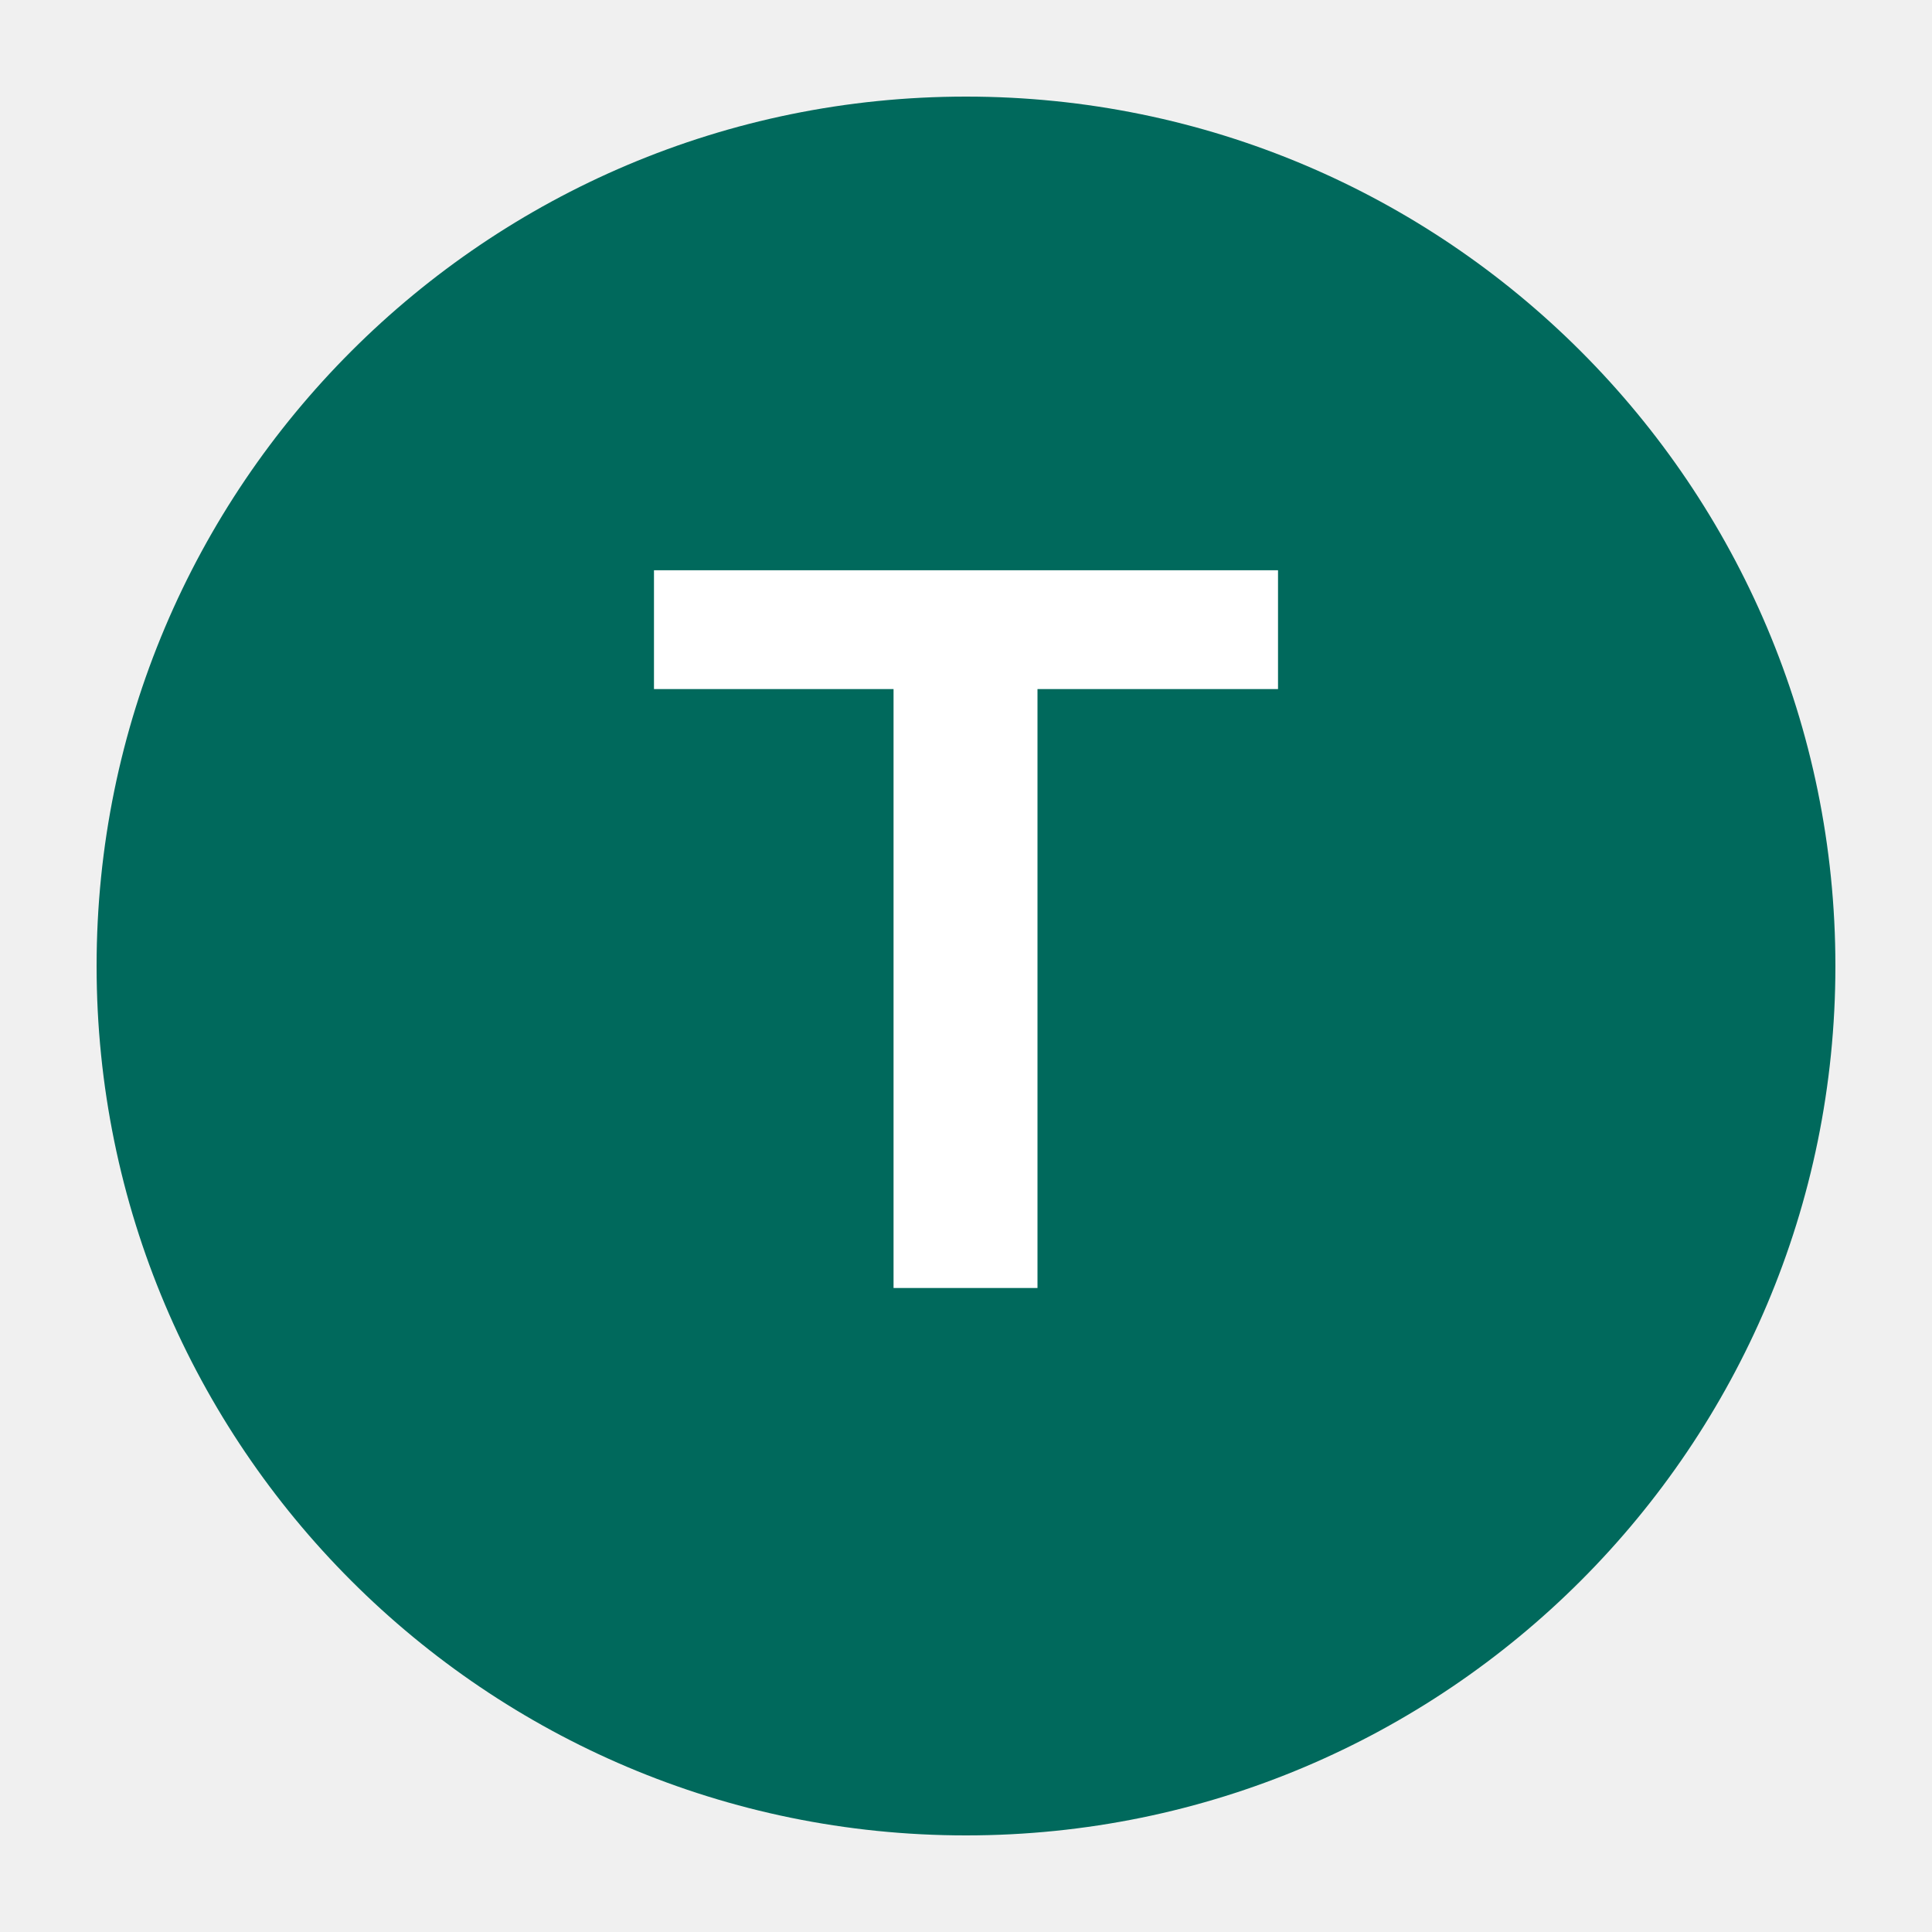
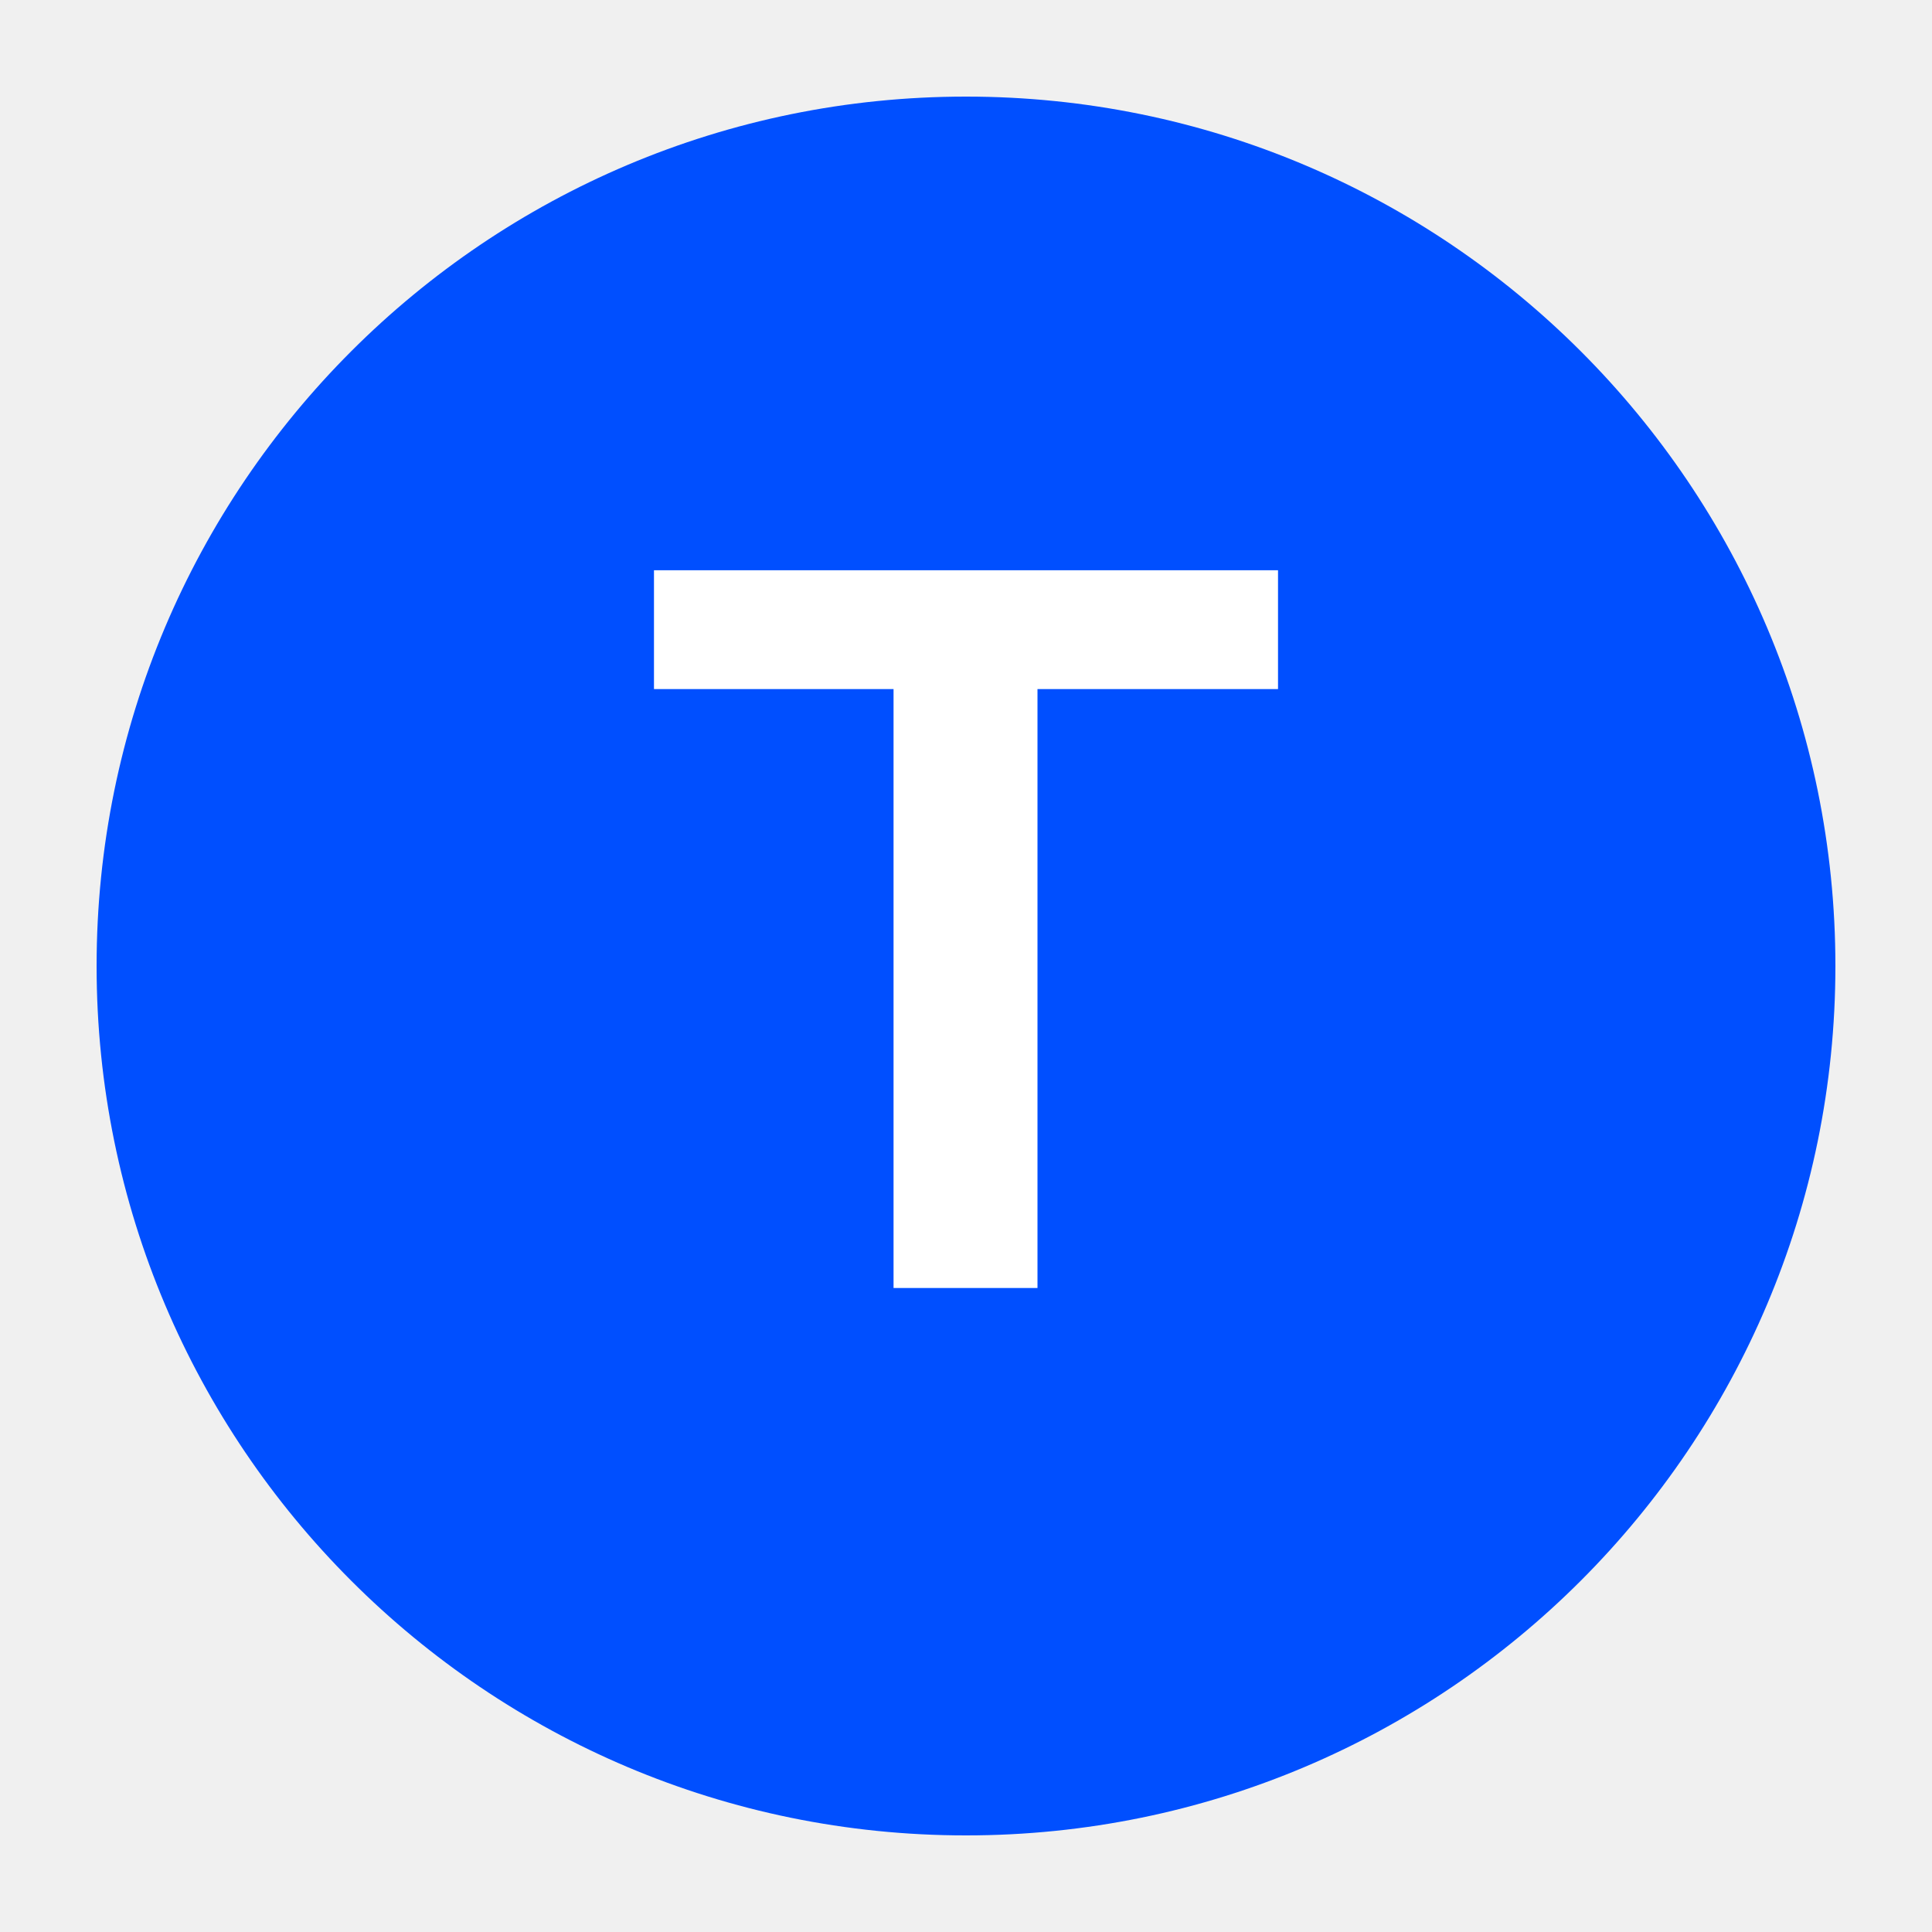
<svg xmlns="http://www.w3.org/2000/svg" width="500" height="500">
  <g id="Layer_1">
-     <ellipse stroke-width="0" ry="225.0" rx="225.0" id="svg_2" cy="250.0" cx="250.0" fill="#00695c" />
+     <ellipse stroke-width="0" ry="225.0" rx="225.0" id="svg_2" cy="250.0" cx="250.0" fill="#004FFF" />
    <text font-size="250.0" font-style="normal" font-weight="bold" x="250.0" y="250.0" text-anchor="middle" fill="white" dy="83.333">Ｔ</text>
  </g>
</svg>
